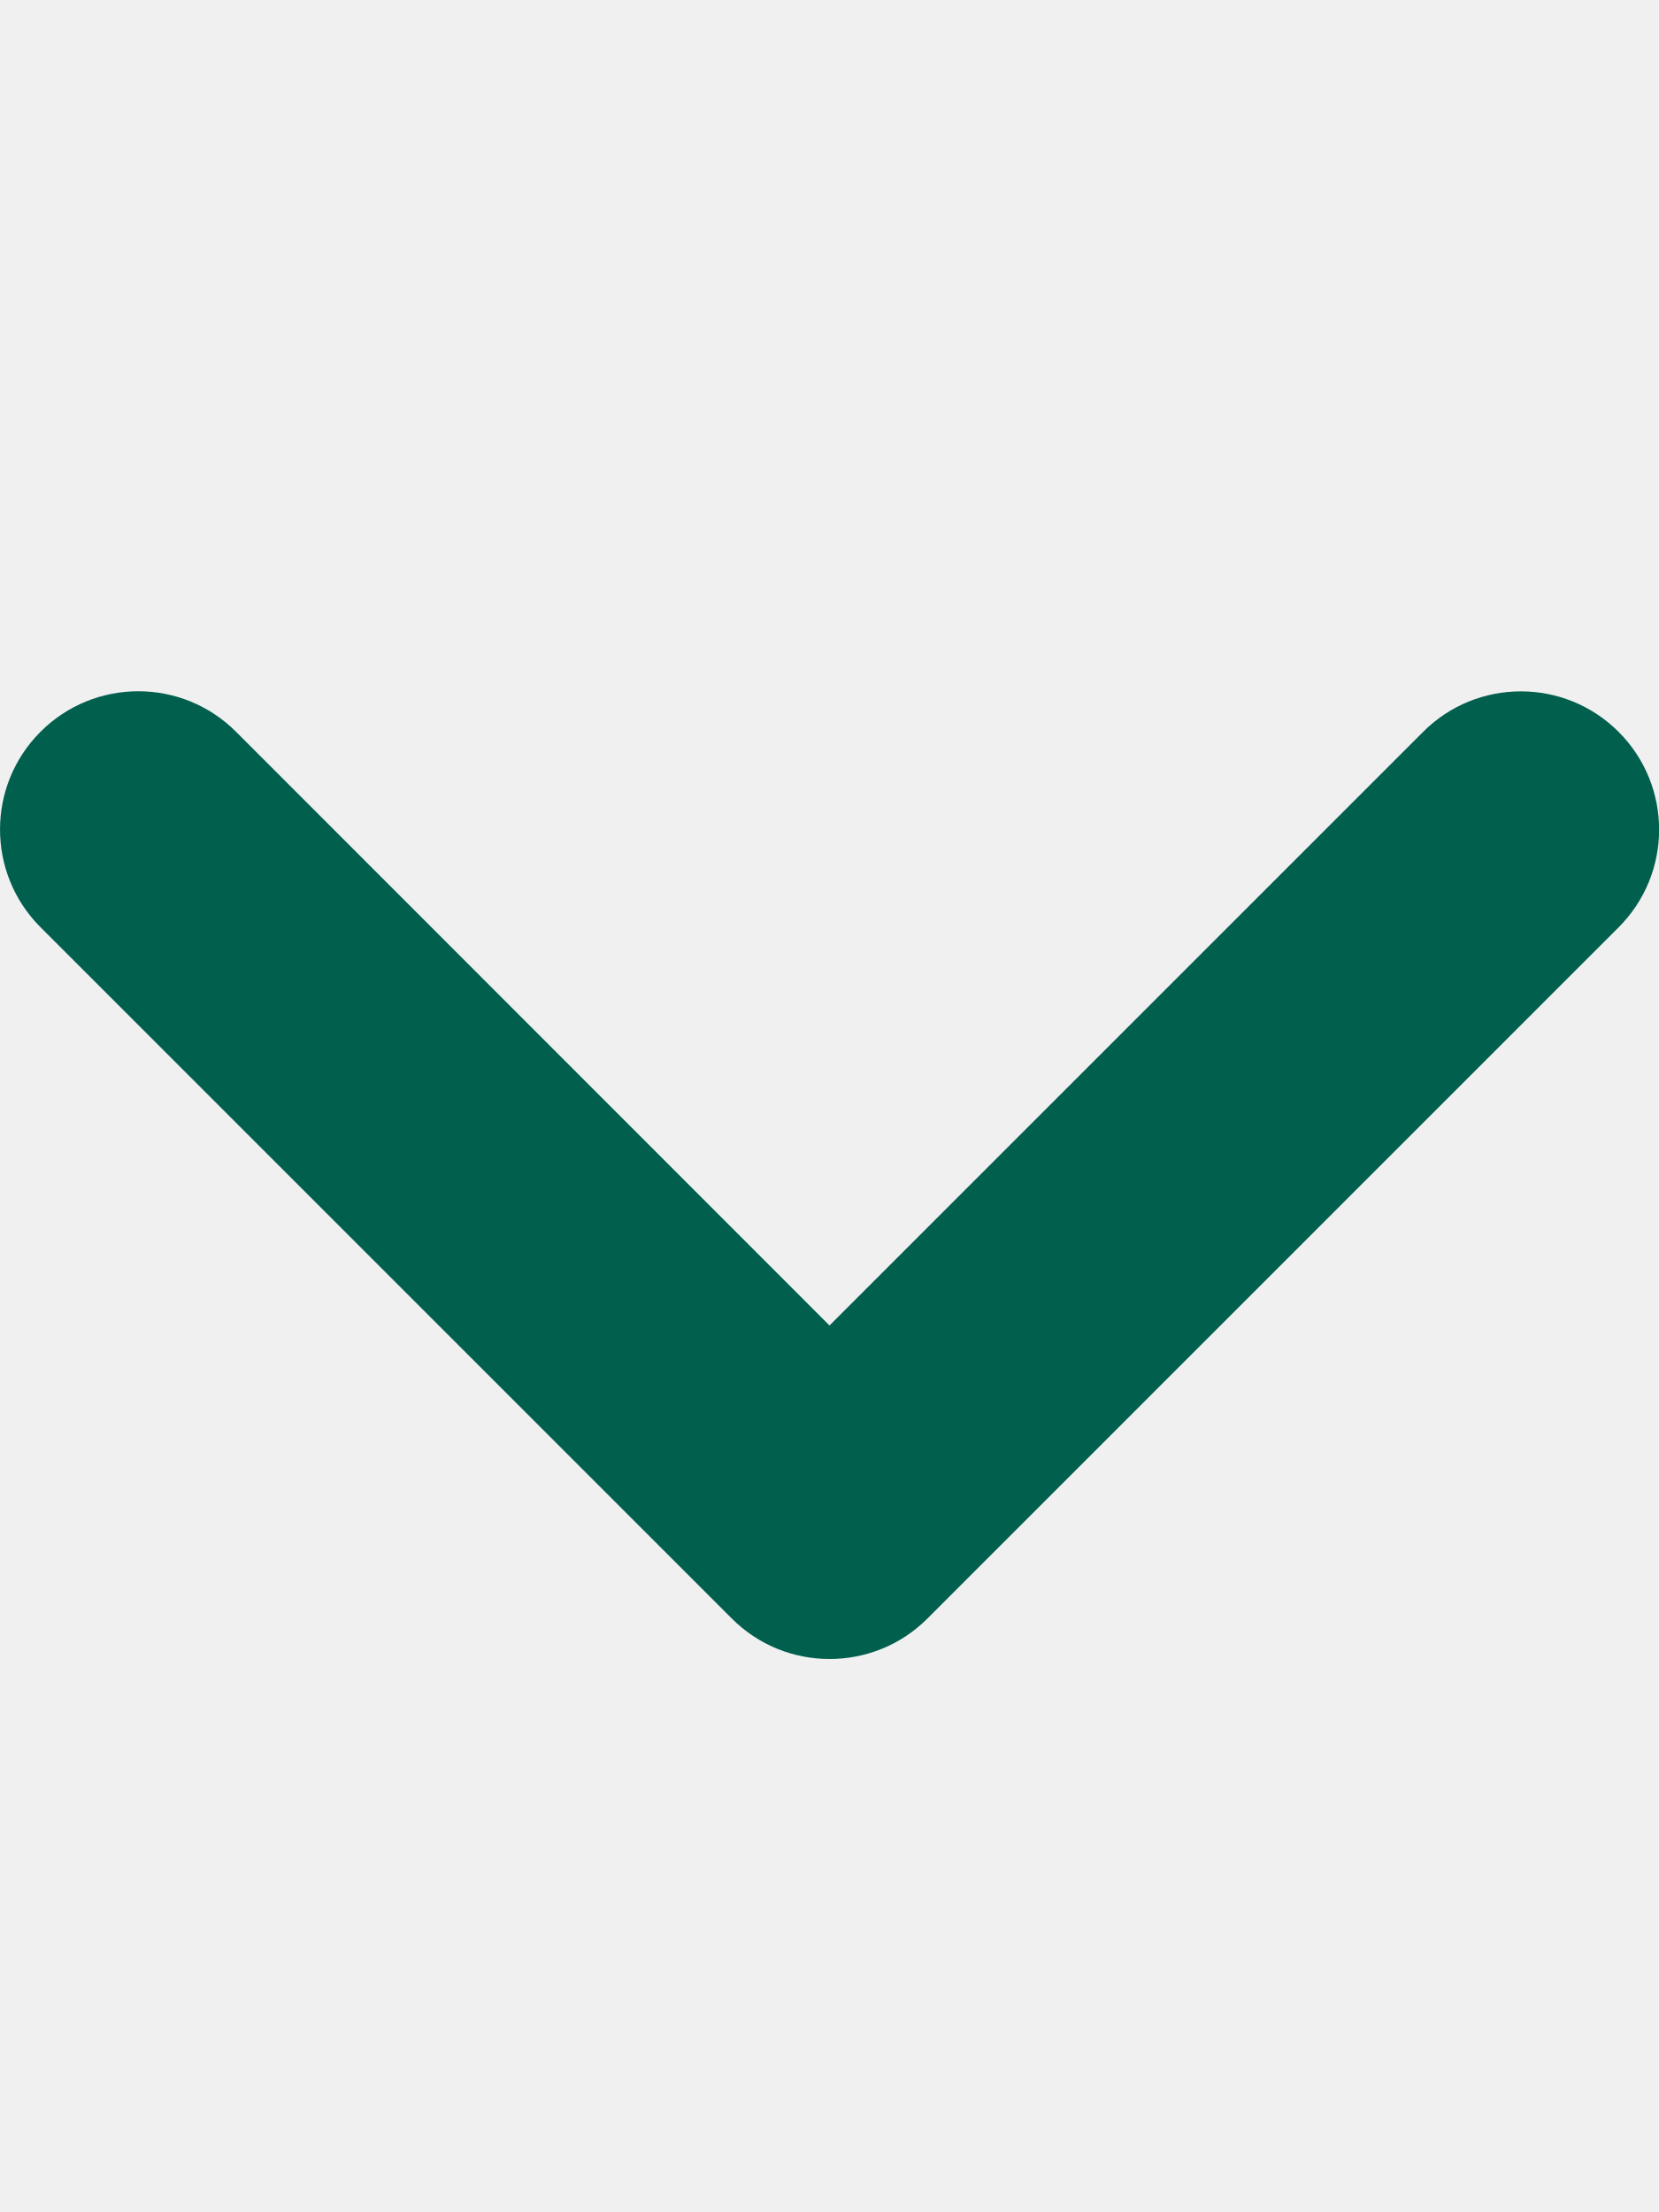
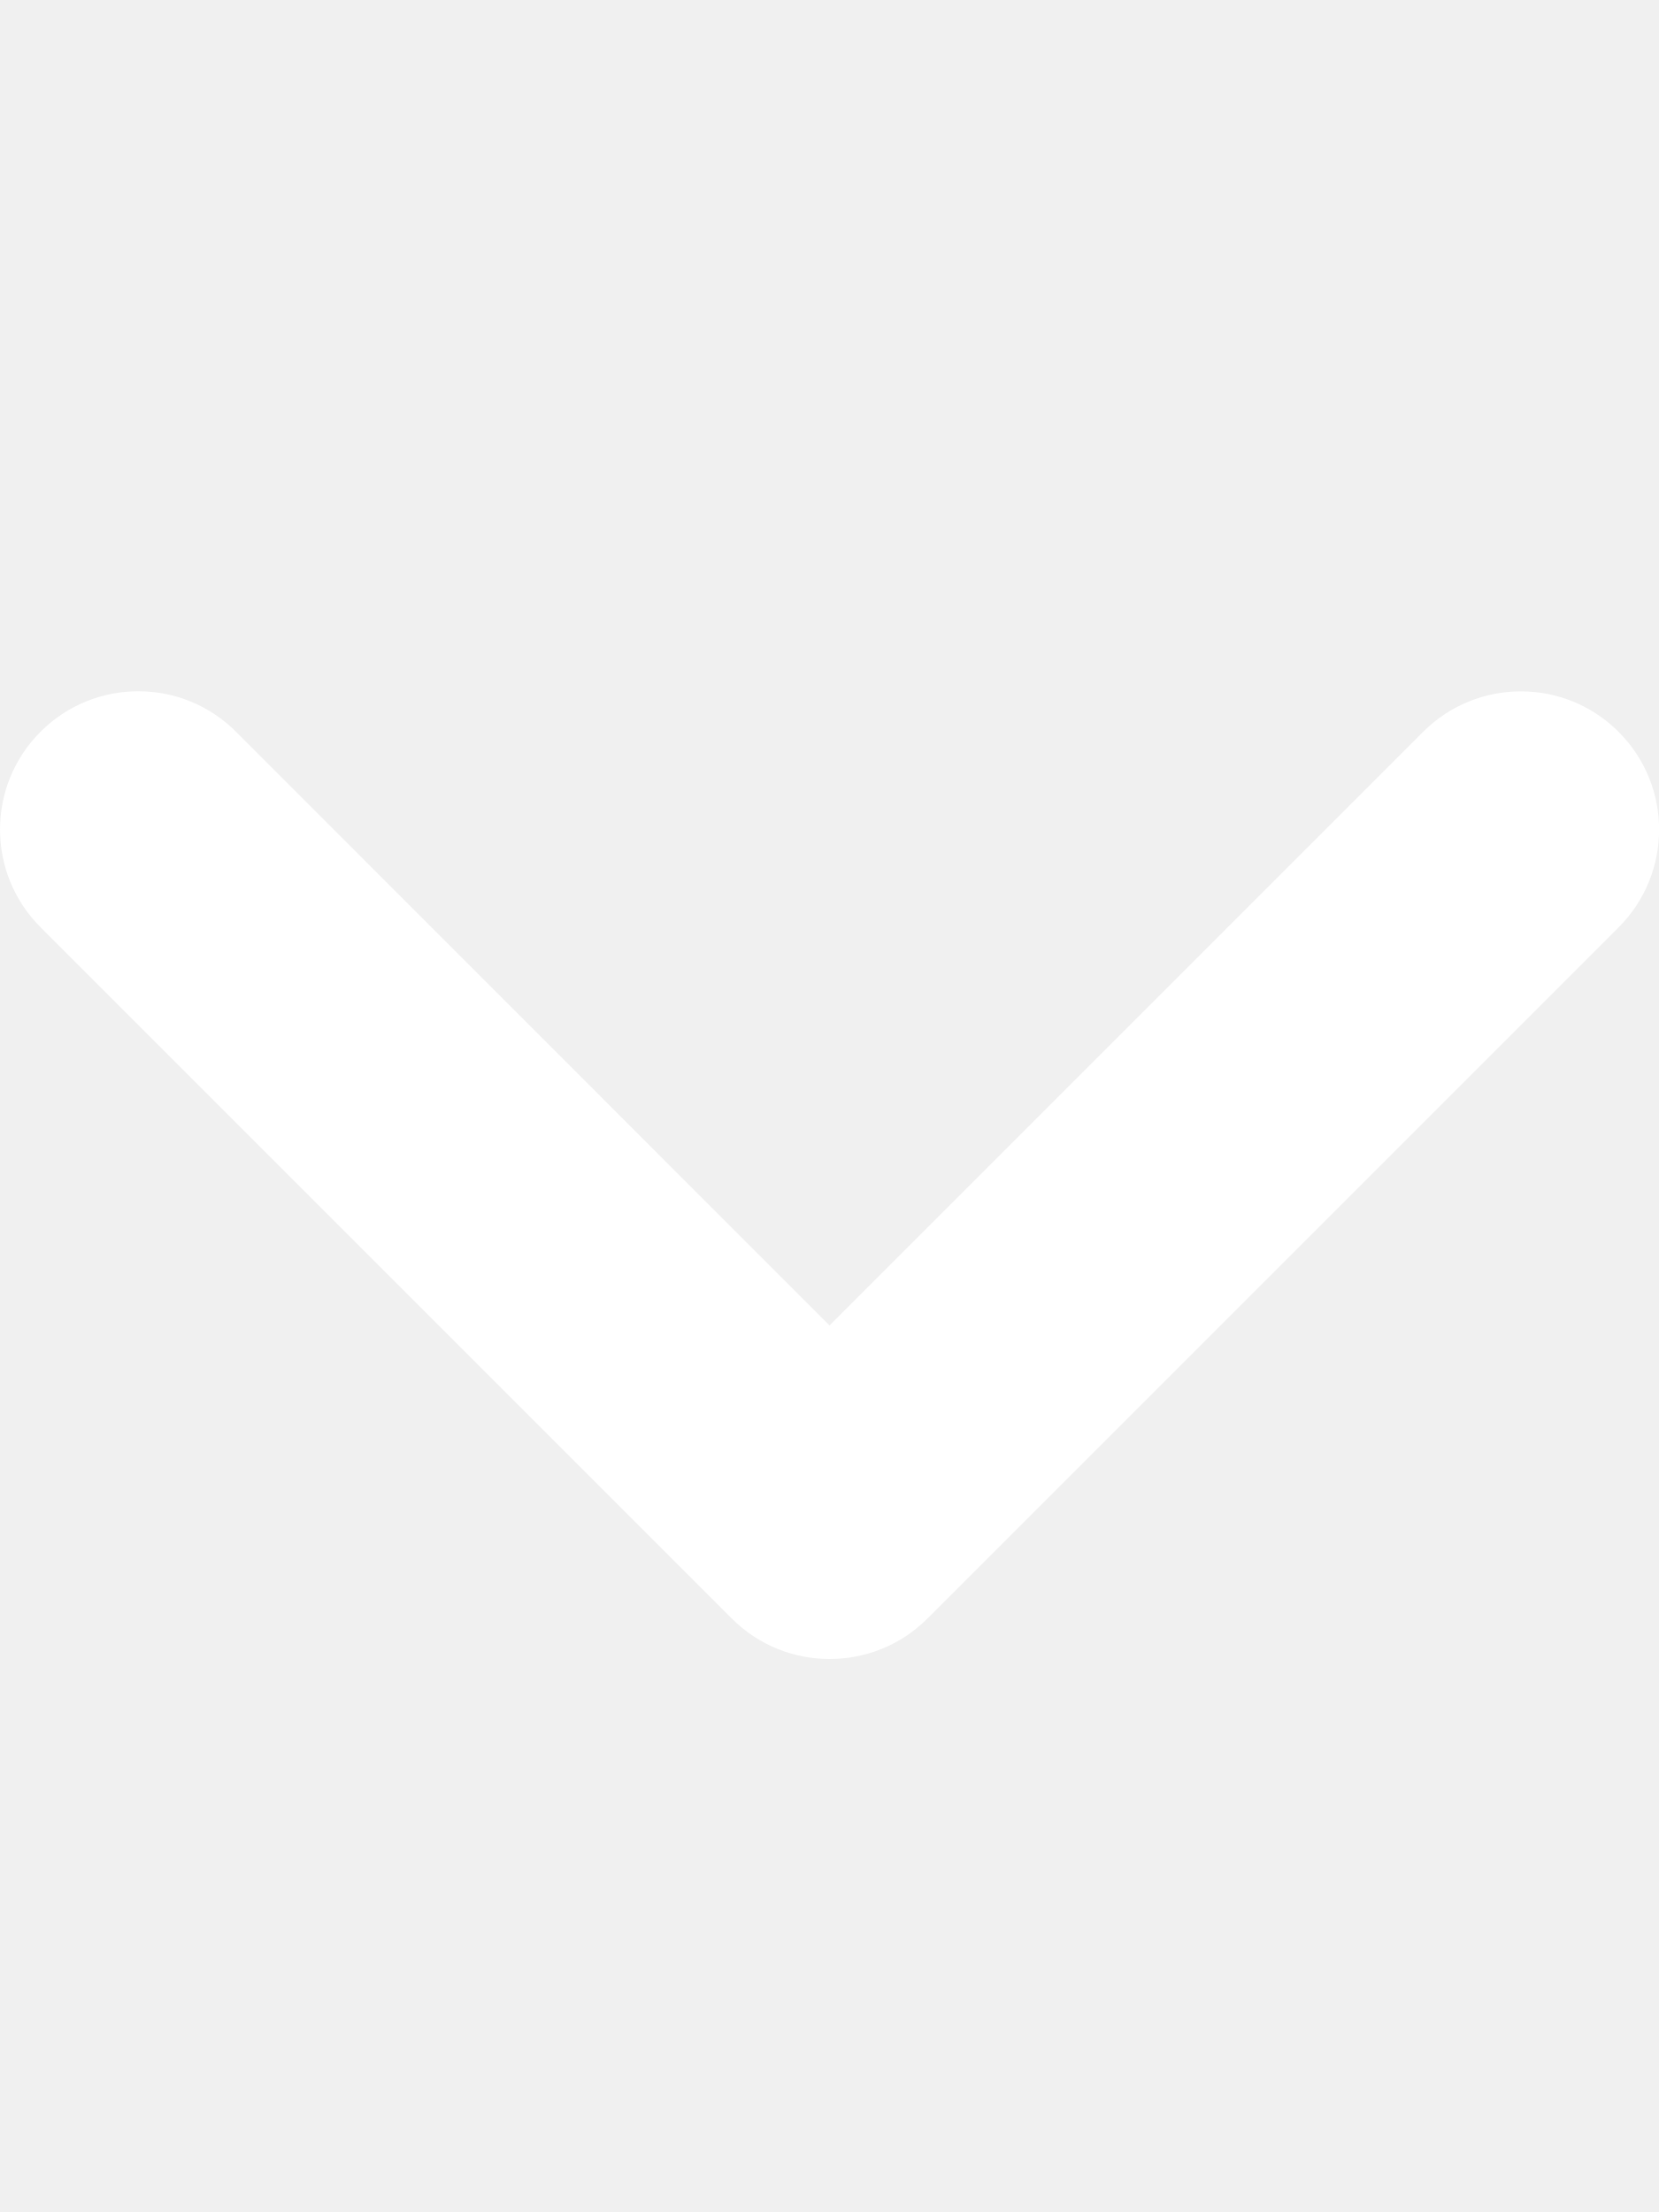
<svg xmlns="http://www.w3.org/2000/svg" viewBox="0 0 384 512">
-   <path d="M192 384c-8.188 0-16.38-3.125-22.62-9.375l-160-160c-12.5-12.5-12.5-32.75 0-45.25s32.75-12.5 45.25 0L192 306.8l137.4-137.4c12.5-12.5 32.75-12.5 45.25 0s12.5 32.75 0 45.25l-160 160C208.4 380.9 200.2 384 192 384z" fill="#015f4e" />
+   <path d="M192 384c-8.188 0-16.38-3.125-22.62-9.375l-160-160c-12.5-12.5-12.5-32.75 0-45.25s32.75-12.5 45.25 0L192 306.8l137.4-137.4c12.5-12.5 32.75-12.5 45.25 0s12.5 32.75 0 45.25l-160 160C208.4 380.9 200.2 384 192 384z" fill="white" />
</svg>
